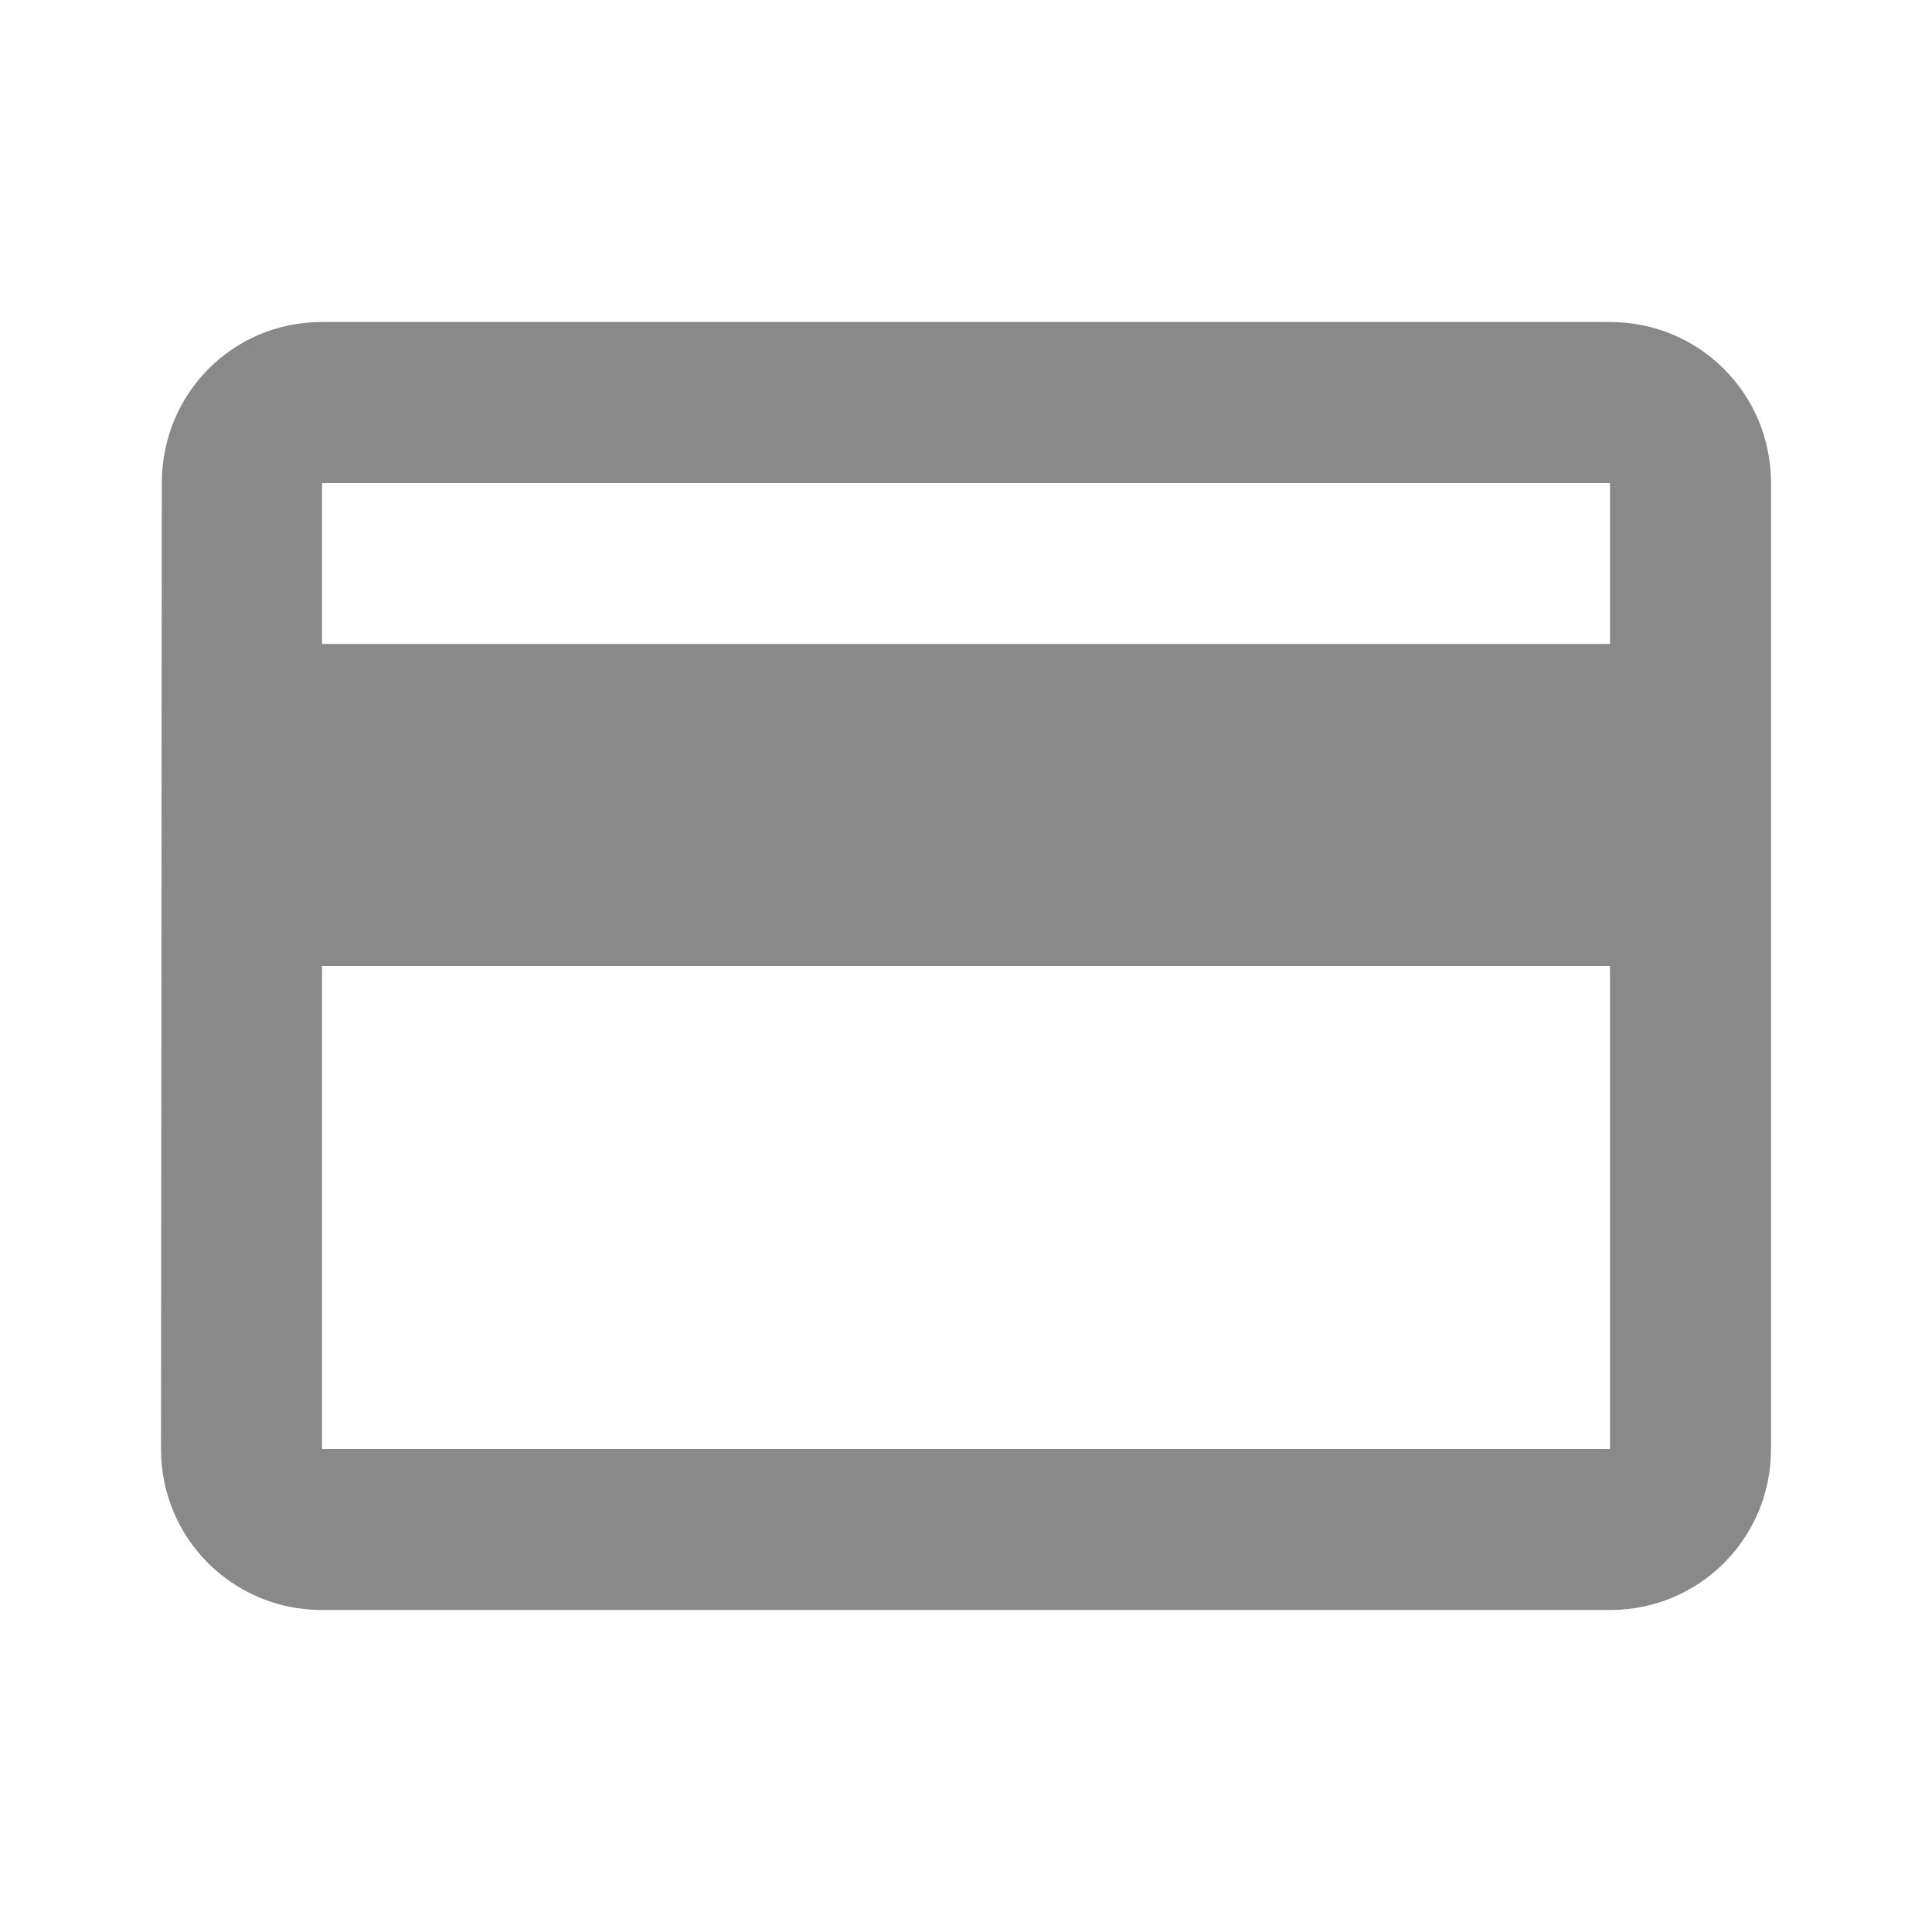
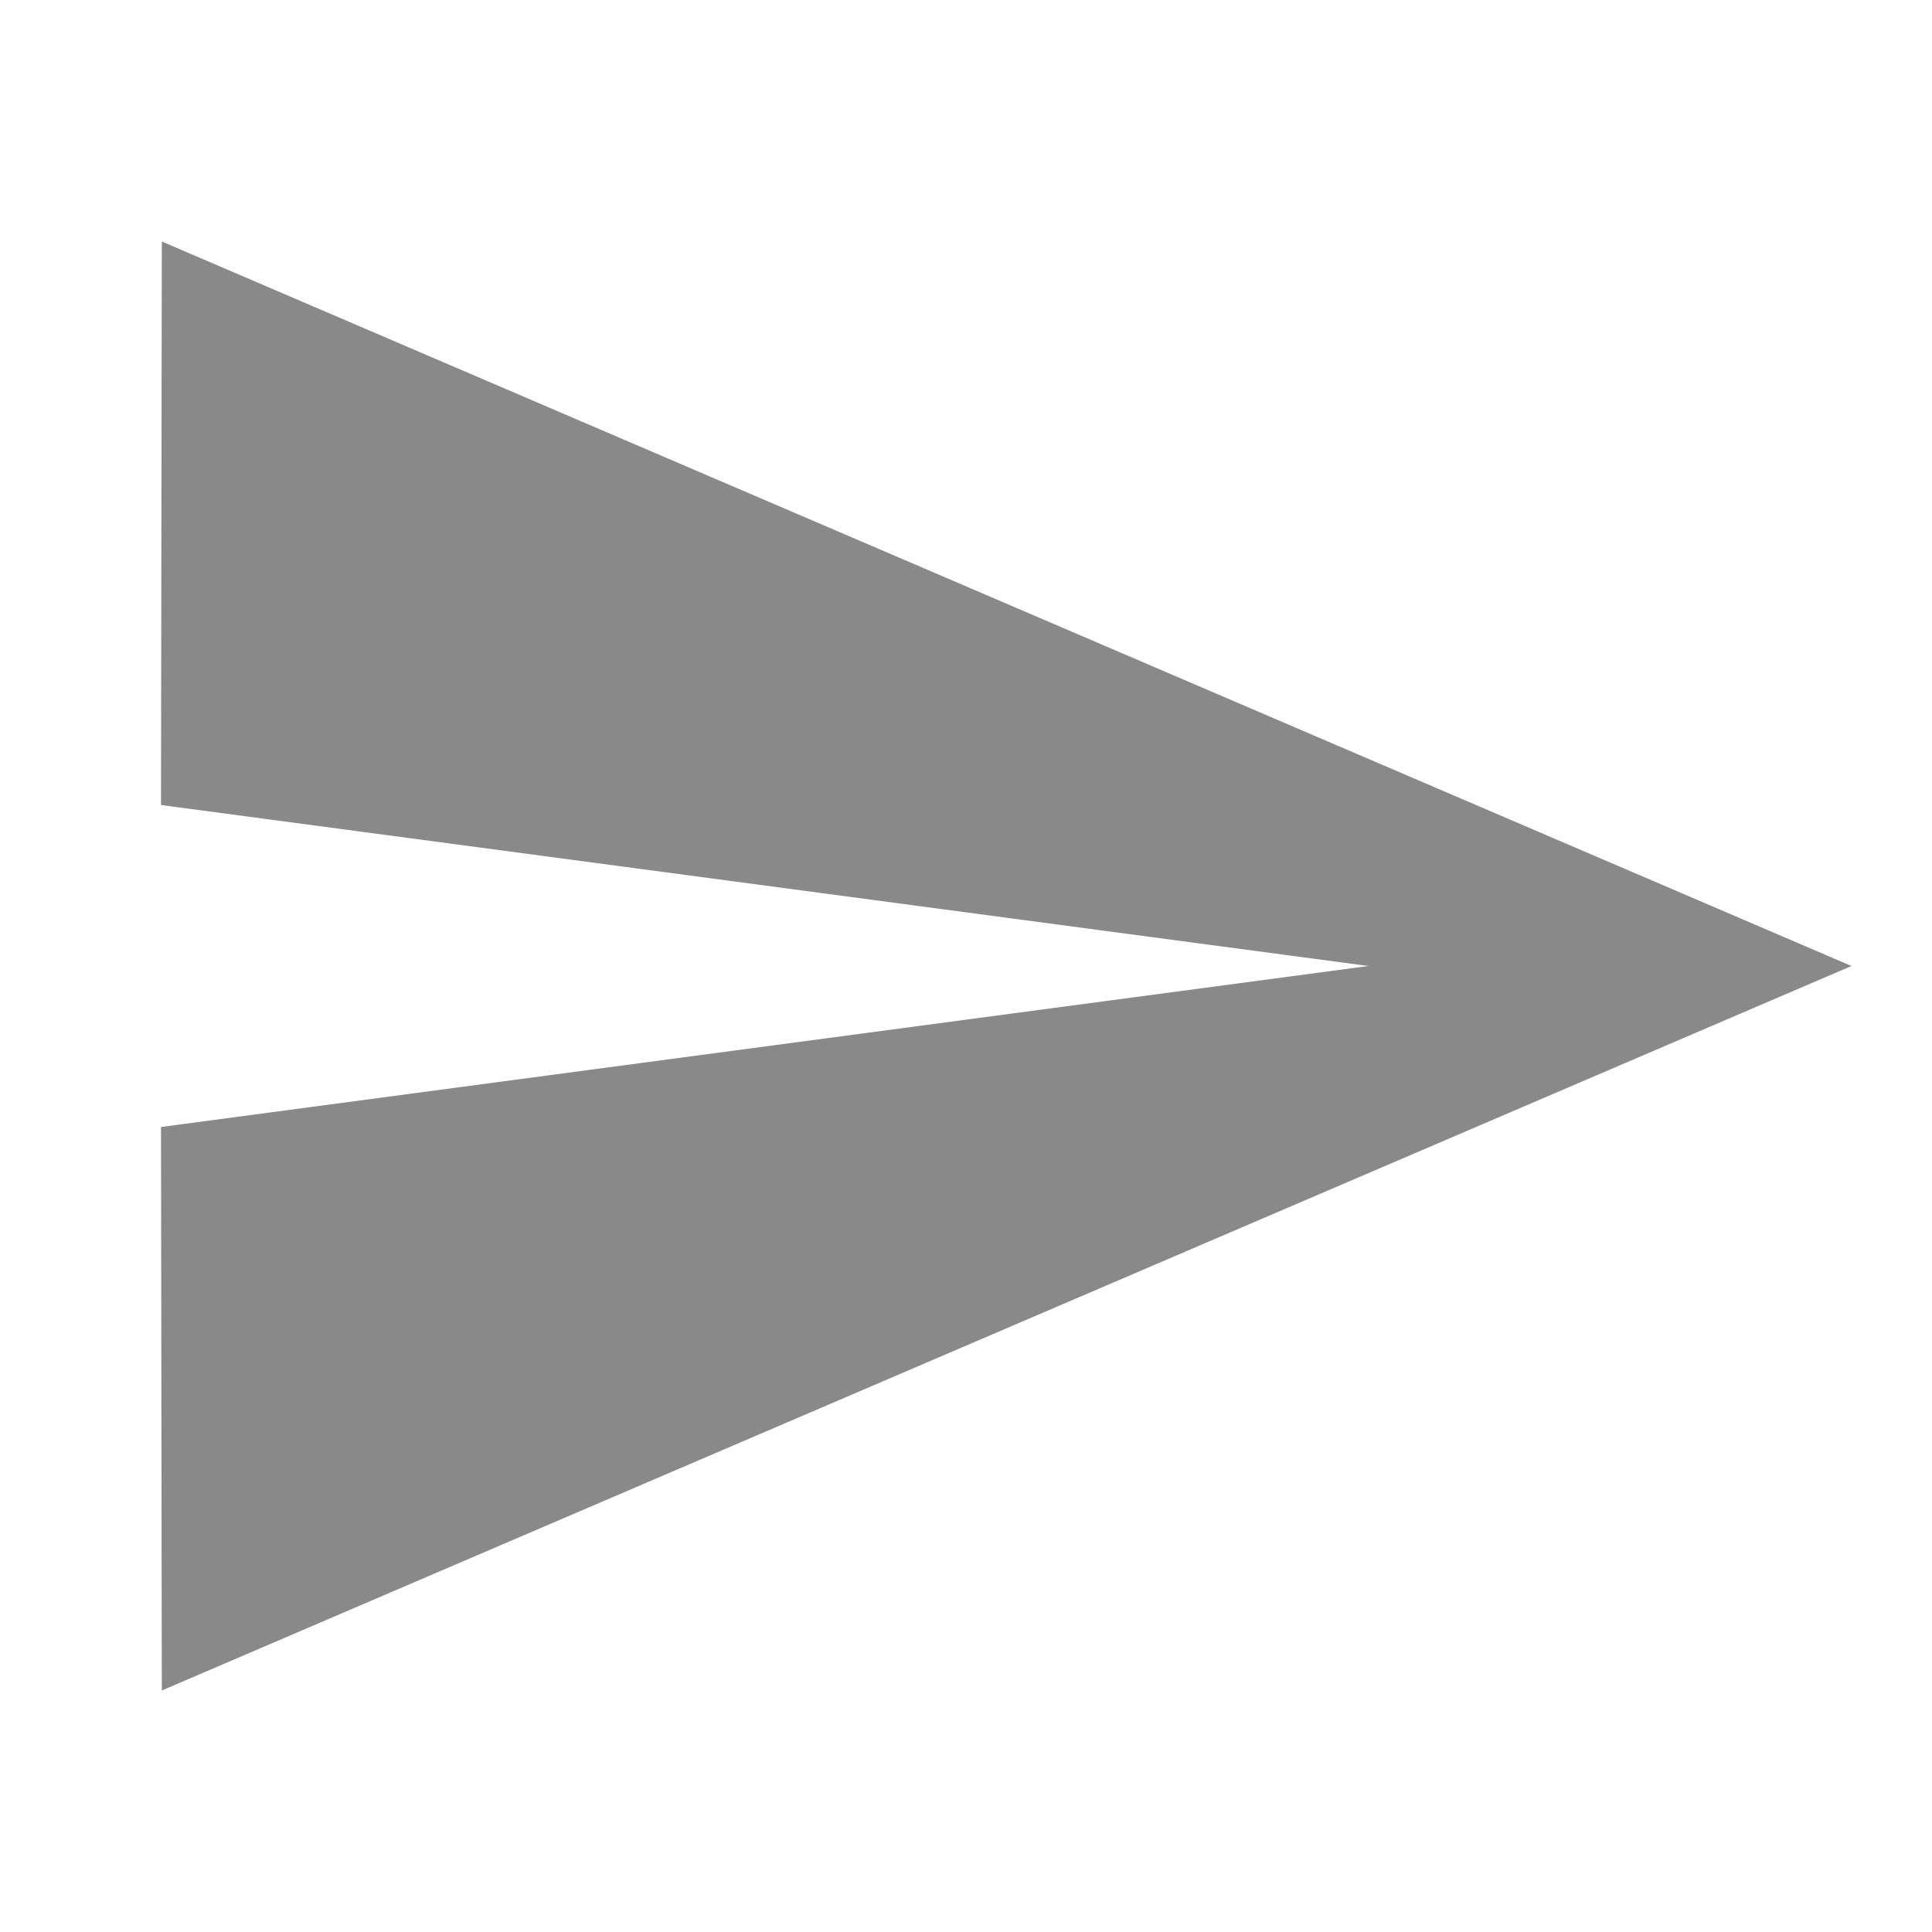
<svg xmlns="http://www.w3.org/2000/svg" width="24" height="24" viewBox="0 0 24 24" fill="none">
-   <path fill-rule="evenodd" clip-rule="evenodd" d="M20 4H4C2.89 4 2.01 4.89 2.01 6L2 18C2 19.11 2.89 20 4 20H20C21.11 20 22 19.11 22 18V6C22 4.89 21.11 4 20 4ZM20 18H4V12H20V18ZM20 8H4V6H20V8Z" fill="#898989" />
+   <path fill-rule="evenodd" clip-rule="evenodd" d="M2.01 21L23 12L2.01 3L2 10L17 12L2 14L2.01 21Z" fill="#898989" />
</svg>
